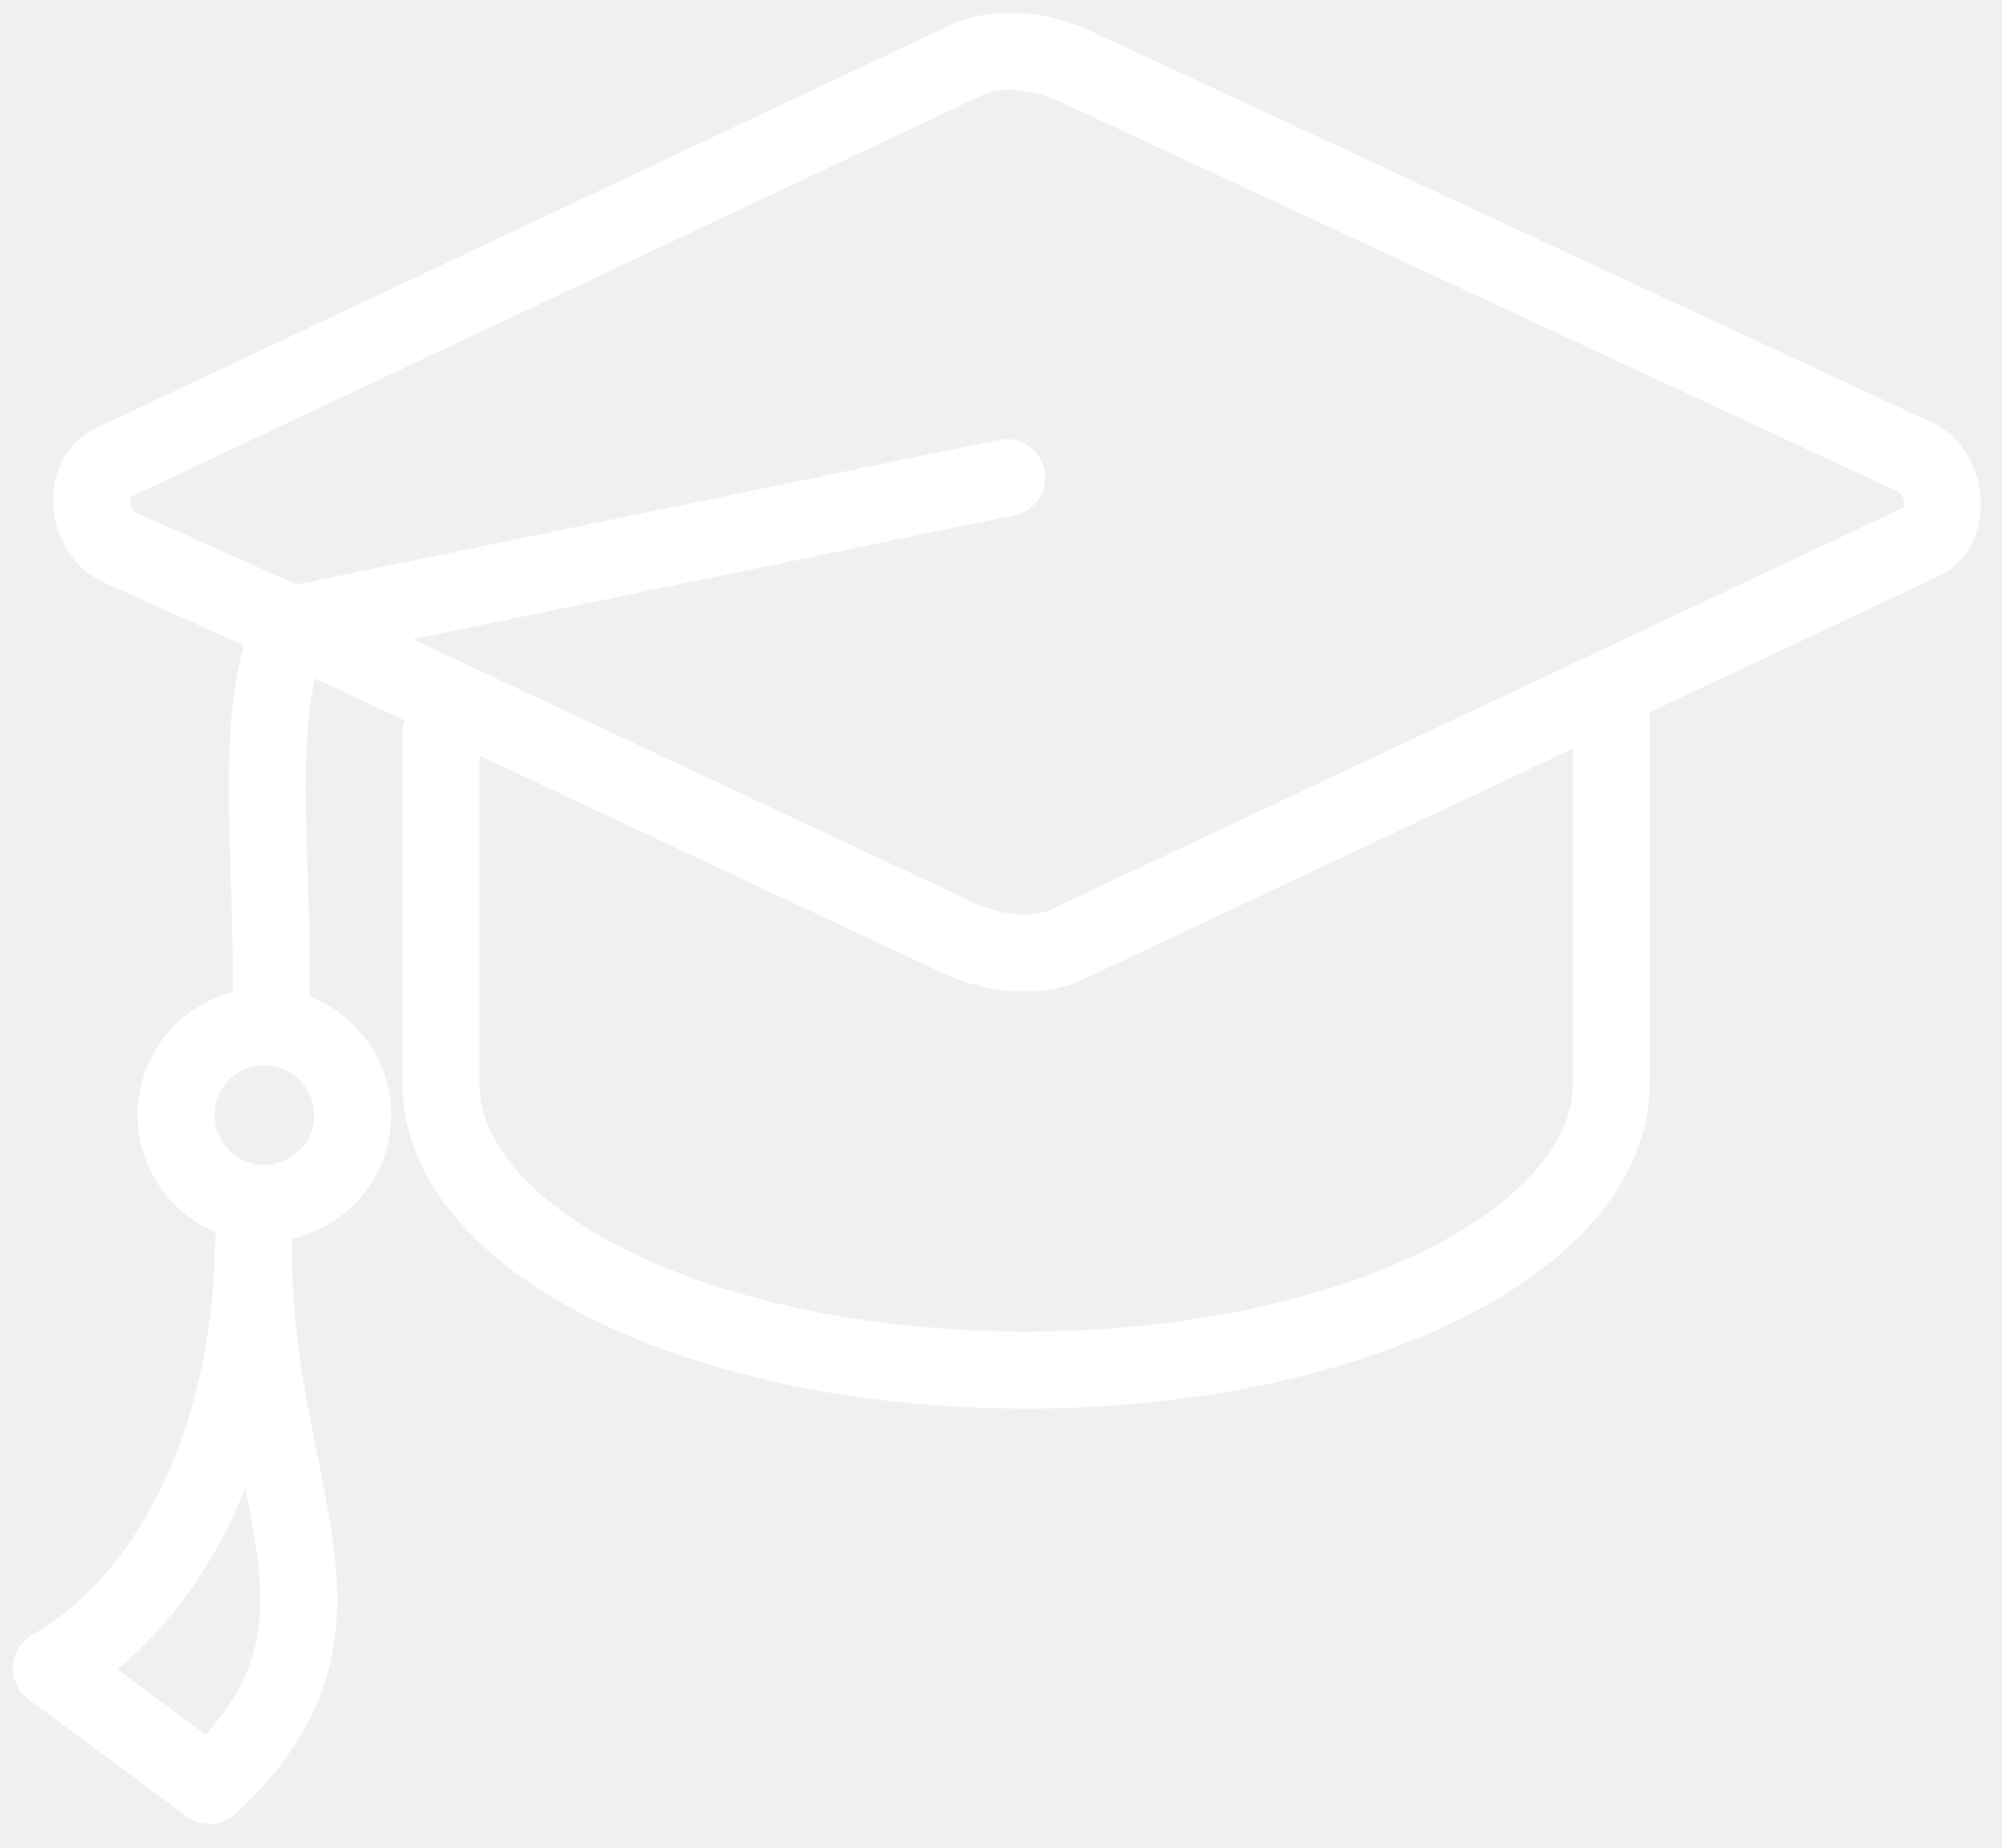
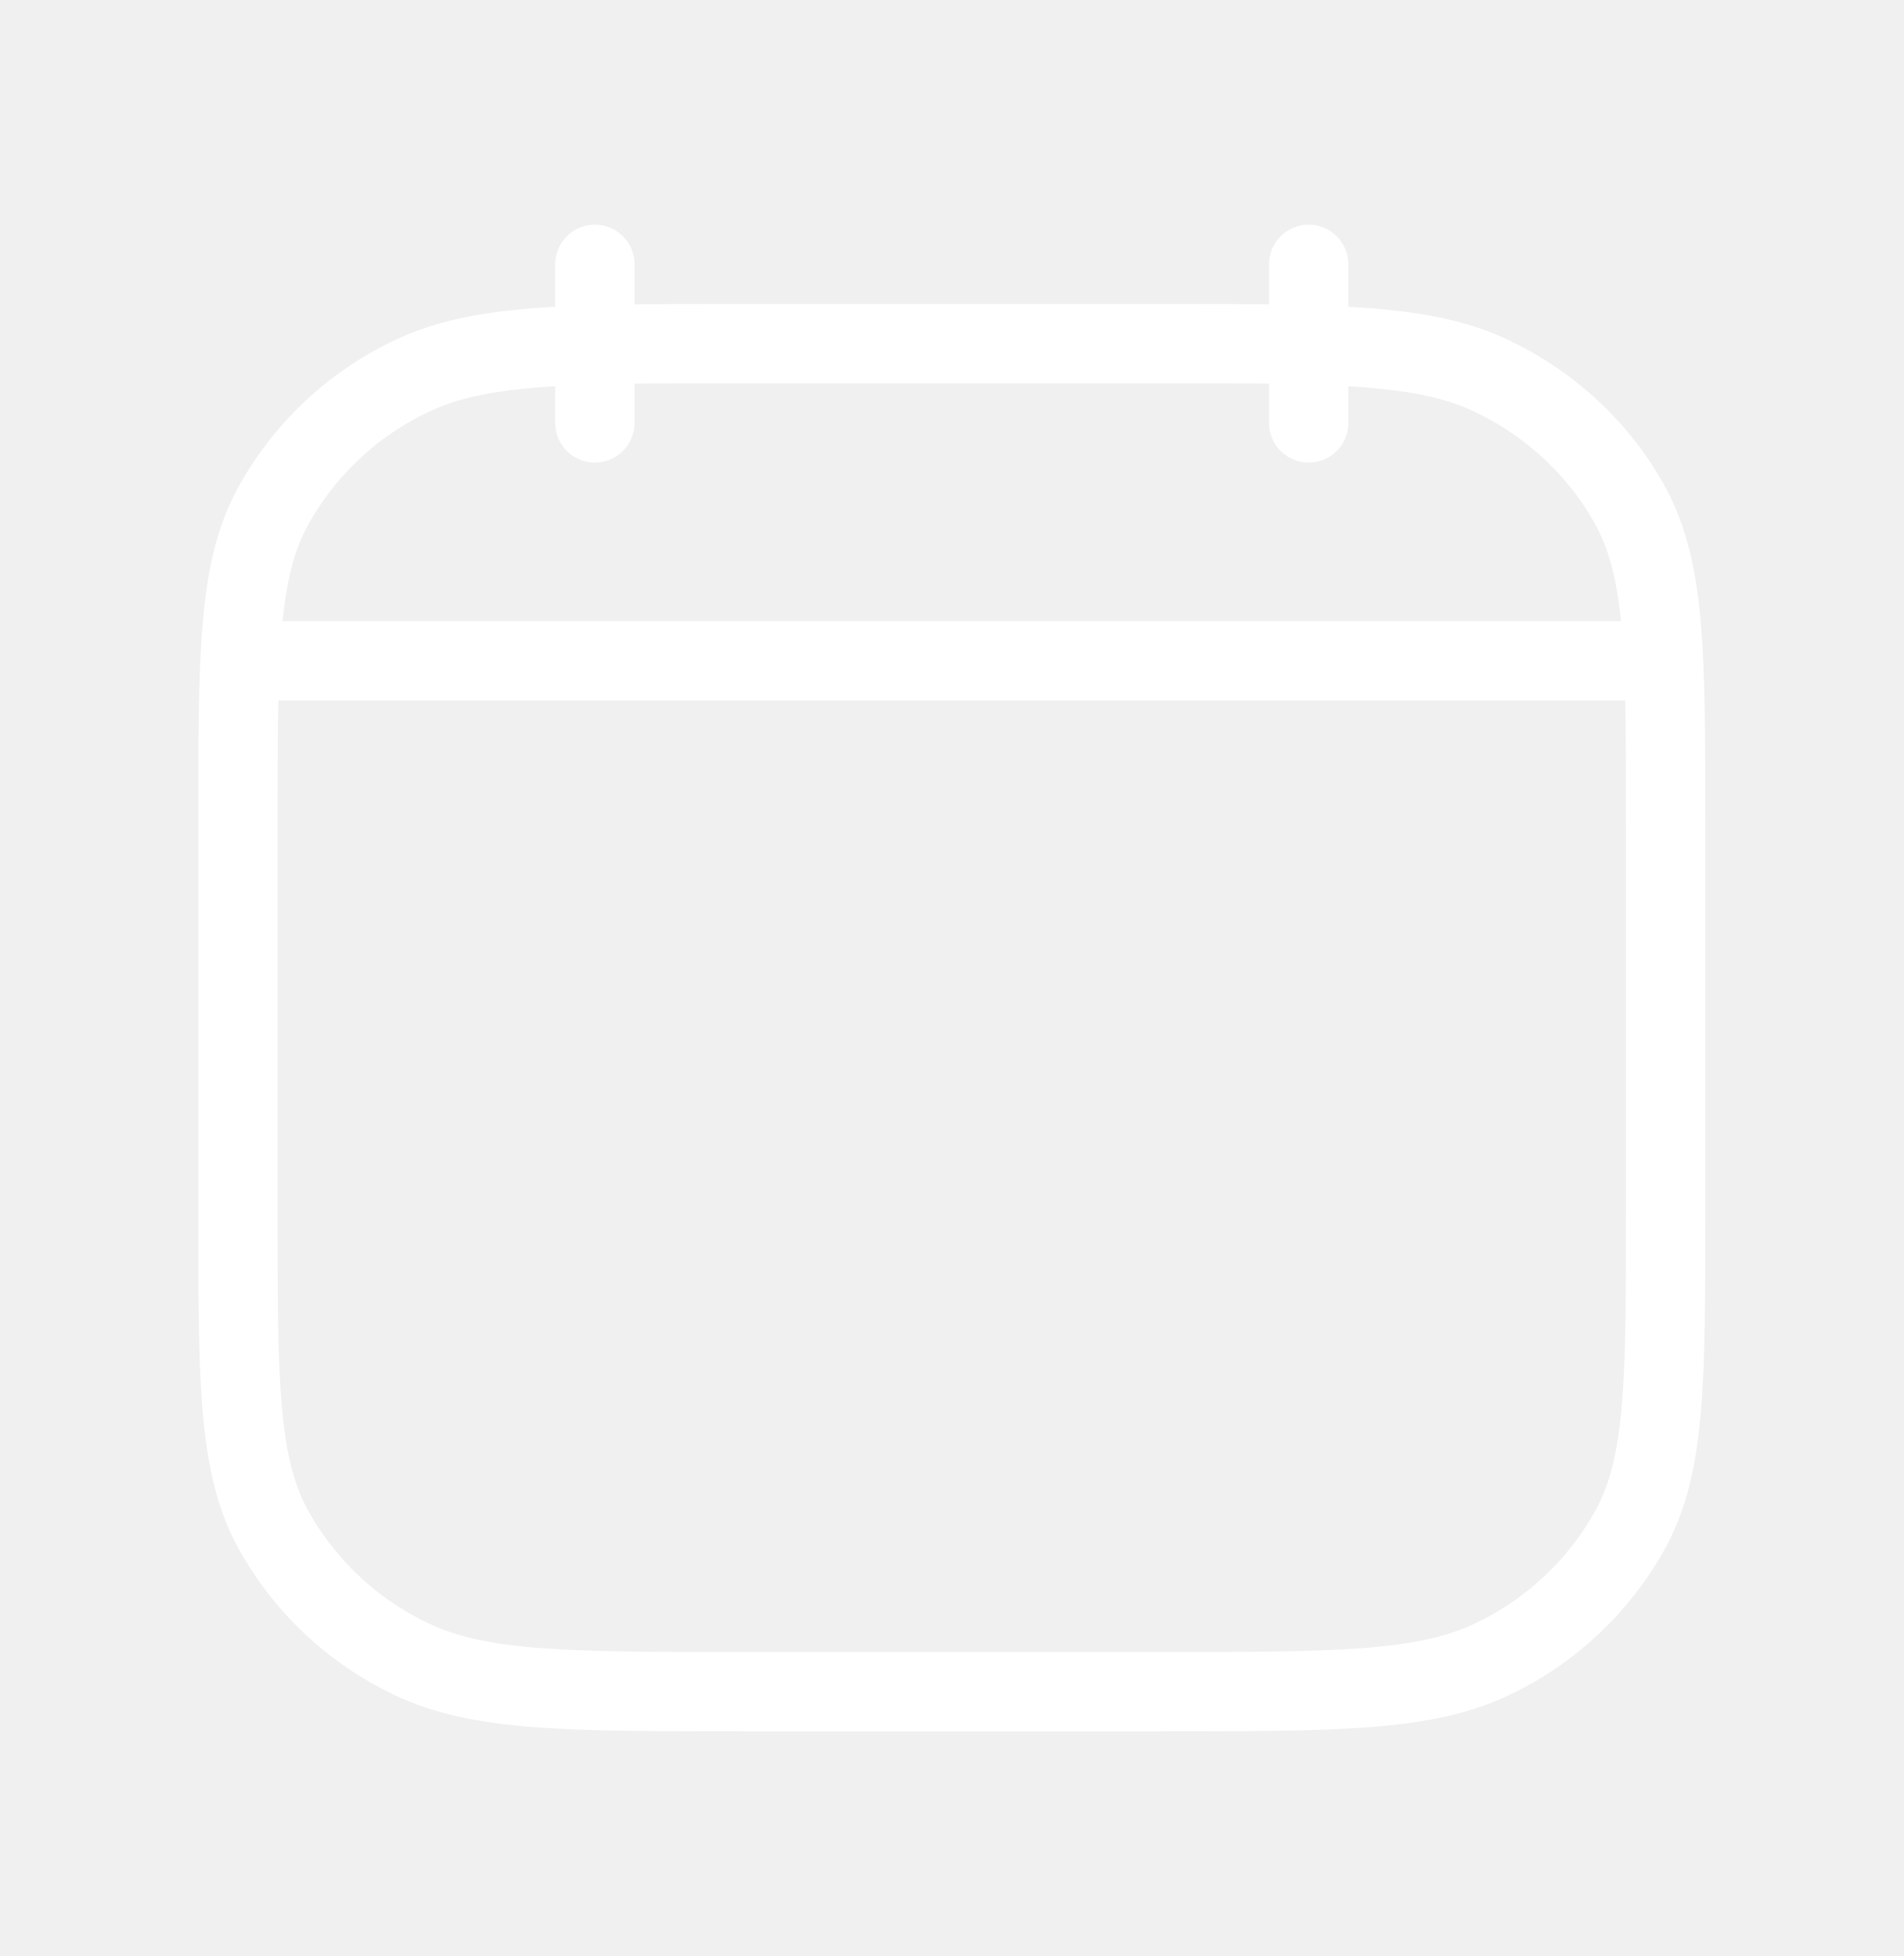
- <svg xmlns="http://www.w3.org/2000/svg" width="39" height="36" viewBox="0 0 39 36" fill="none">
-   <path d="M31.39 13.964V21.104C31.39 24.194 26.28 26.694 19.99 26.694C13.7 26.694 8.59 24.194 8.59 21.104V14.284M5.28 19.404C5.33 16.684 4.9 13.884 5.69 12.174L2.33 10.664C1.67 10.364 1.6 9.294 2.18 9.024L18.84 1.164C19.42 0.894 20.26 0.974 20.93 1.284L37.3 8.904C37.97 9.214 38.01 10.284 37.45 10.544L20.78 18.404C20.21 18.674 19.36 18.594 18.69 18.284L5.68 12.174L19.61 9.304M4.94 24.194C4.87 29.114 7.45 31.674 4.08 34.784L1 32.504C3.18 31.254 4.88 28.304 4.94 24.194ZM5.15 20.004C6.1 20.004 6.87 20.774 6.87 21.724C6.87 22.674 6.1 23.444 5.15 23.444C4.2 23.444 3.43 22.674 3.43 21.724C3.43 20.774 4.2 20.004 5.15 20.004Z" stroke="white" stroke-width="1.5" stroke-linecap="round" stroke-linejoin="round" />
+ <svg xmlns="http://www.w3.org/2000/svg" width="36" height="37" viewBox="0 0 36 37" fill="none">
+   <path d="M24.75 8V5M11.25 8V5M4.875 12.5H31.125M4.5 15.566C4.5 12.393 4.5 10.806 5.154 9.595C5.745 8.513 6.663 7.647 7.776 7.118C9.06 6.5 10.74 6.5 14.1 6.5H21.9C25.26 6.5 26.94 6.5 28.224 7.118C29.354 7.661 30.27 8.528 30.846 9.593C31.5 10.808 31.5 12.395 31.5 15.568V22.936C31.5 26.108 31.5 27.695 30.846 28.907C30.255 29.988 29.337 30.855 28.224 31.384C26.94 32 25.26 32 21.9 32H14.1C10.74 32 9.06 32 7.776 31.382C6.663 30.854 5.746 29.988 5.154 28.907C4.5 27.692 4.5 26.105 4.5 22.933V15.566Z" stroke="white" stroke-width="1.5" stroke-linecap="round" stroke-linejoin="round" />
</svg>
